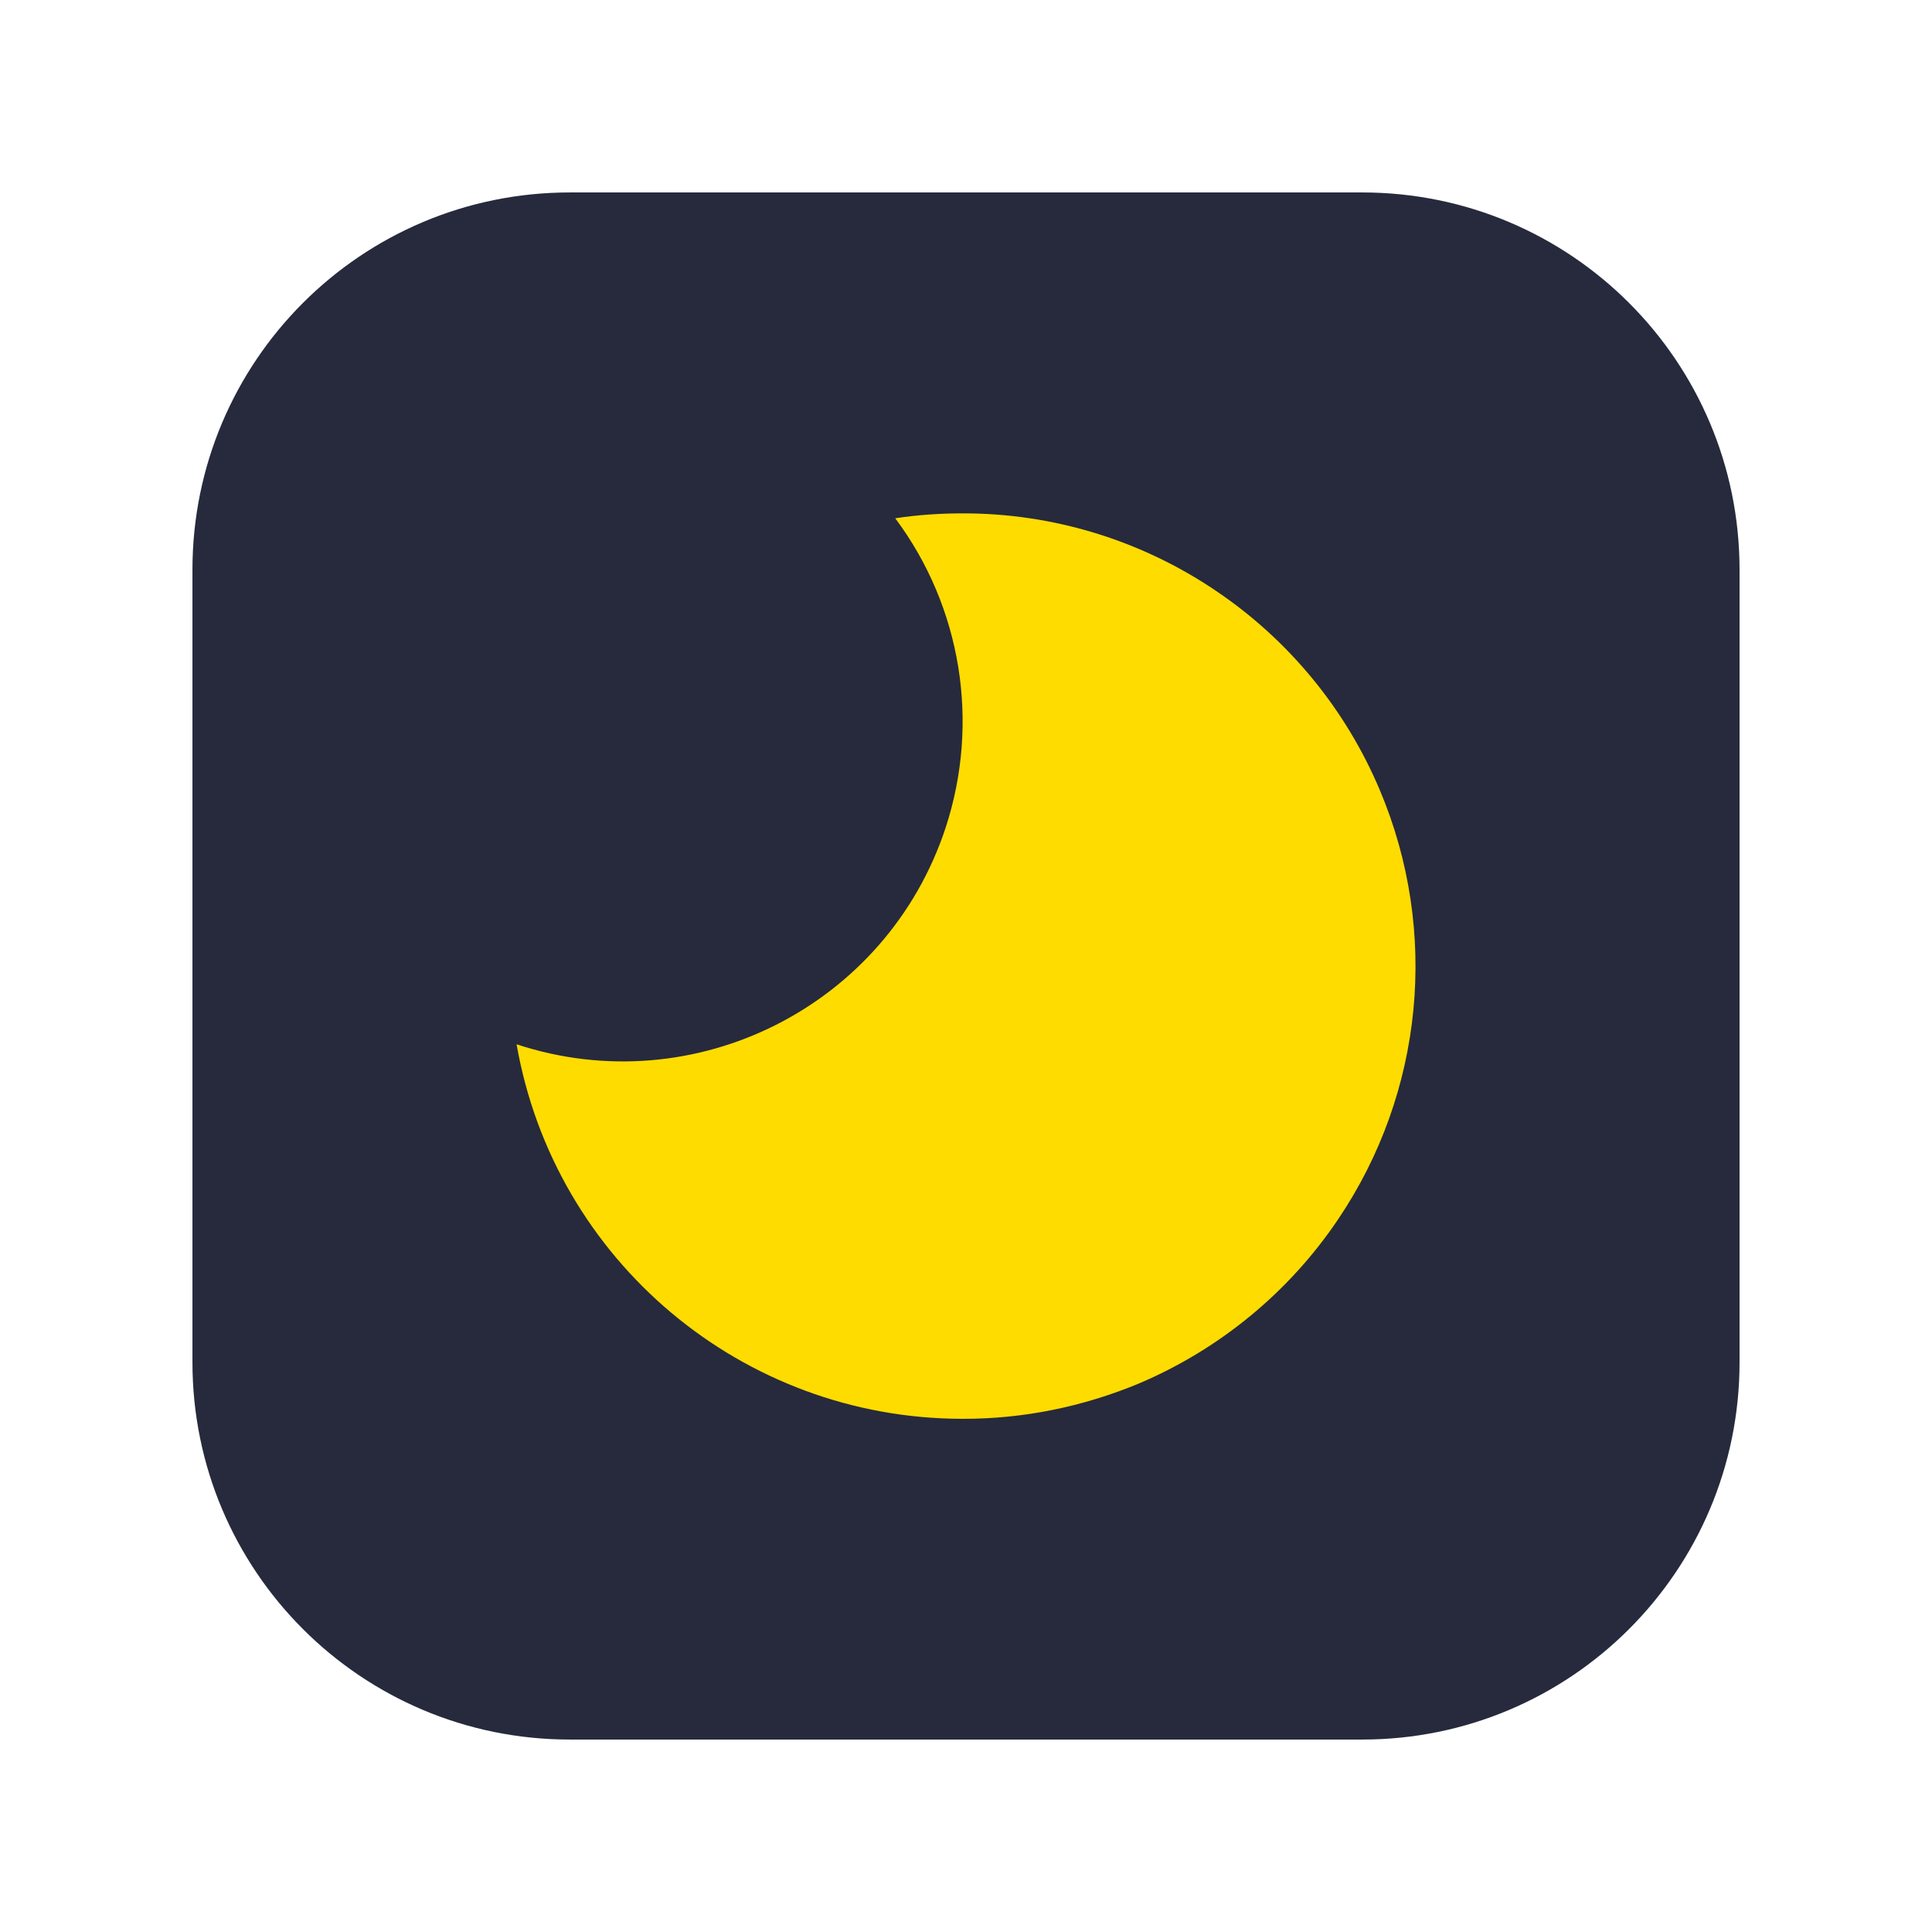
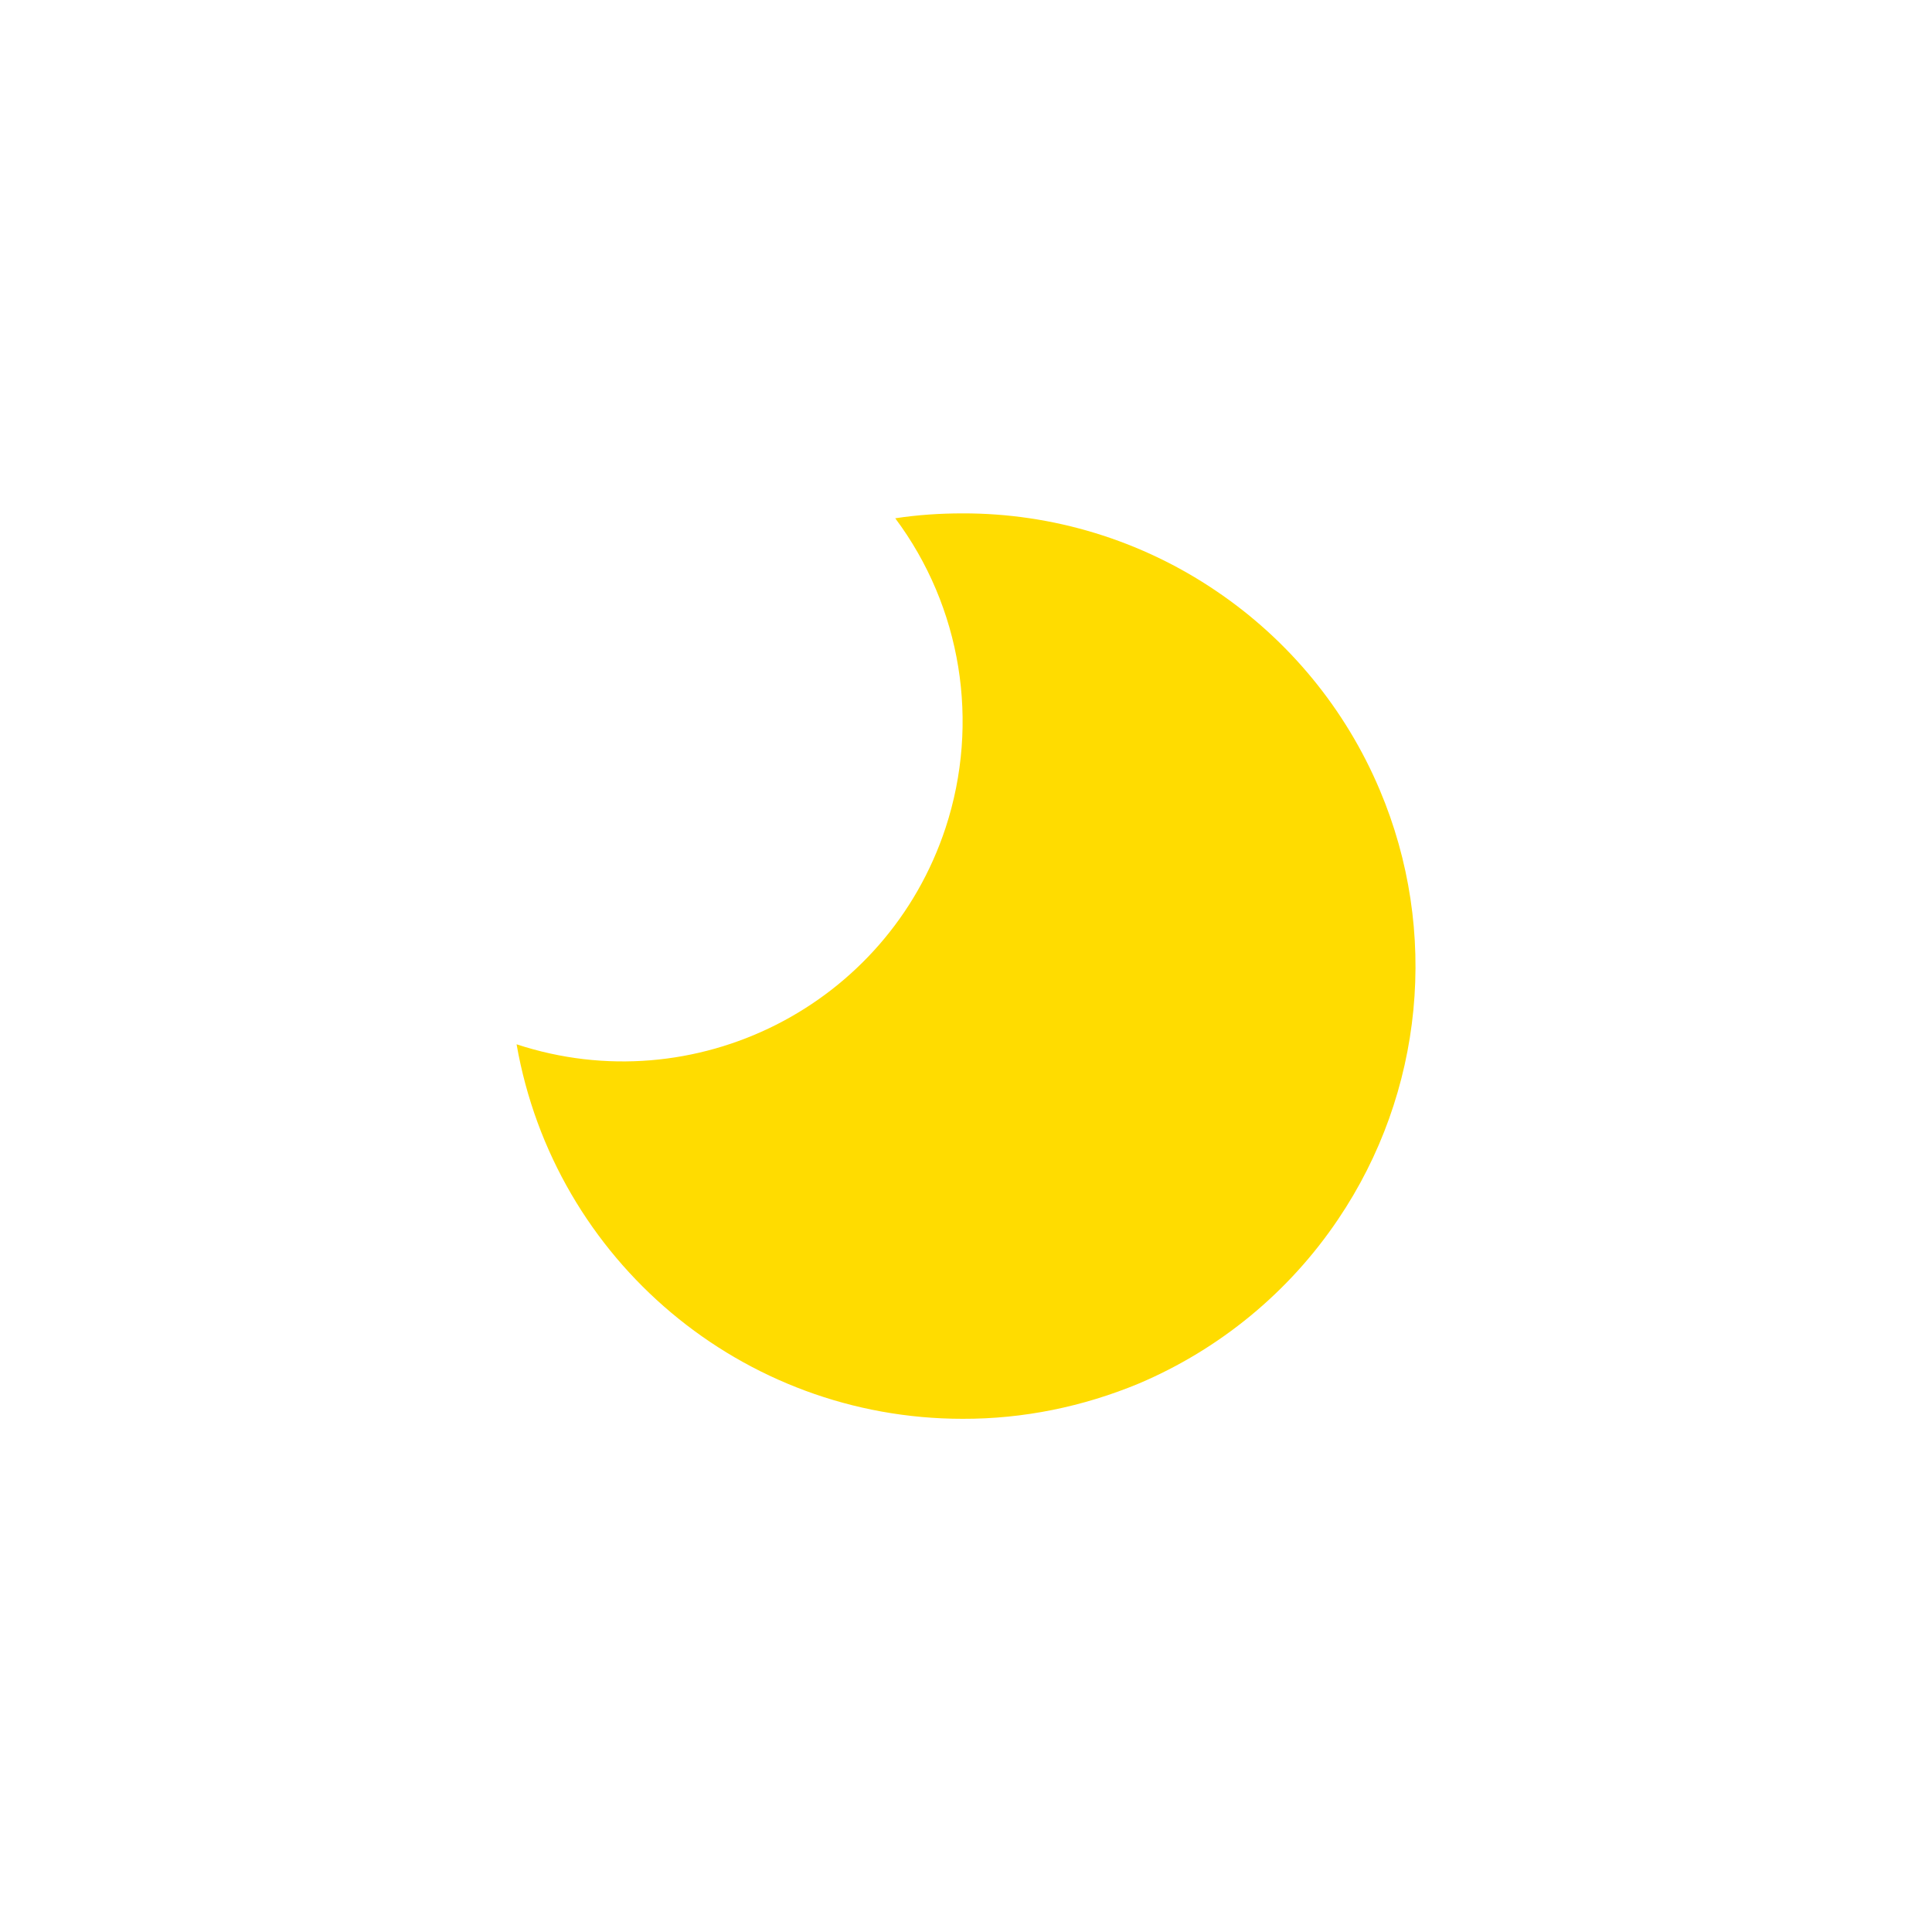
<svg xmlns="http://www.w3.org/2000/svg" t="1655621285511" class="icon" viewBox="0 0 1024 1024" version="1.1" p-id="1964" width="200" height="200">
  <defs>
    <style type="text/css" />
  </defs>
-   <path d="M722 922H302c-110.5 0-200-89.5-200-200V302c0-110.5 89.5-200 200-200h420c110.5 0 200 89.5 200 200v420c0 110.5-89.5 200-200 200z" fill="#262A3C" p-id="1965" />
+   <path d="M722 922H302c-110.5 0-200-89.5-200-200V302c0-110.5 89.5-200 200-200h420c110.5 0 200 89.5 200 200v420c0 110.5-89.5 200-200 200z" fill="transparent" p-id="1965" />
  <path d="M510.2 752c-116.6 0-216.3-83.7-236.4-198.5 94.5 31.1 196.3-20.3 227.4-114.8 18.3-55.8 8.4-117-26.7-164 11.8-1.8 23.7-2.6 35.7-2.6 47.8-0.1 94.6 14.2 134.2 41 38.6 26 68.8 62.7 86.9 105.6 31.6 74.7 23.3 160.4-22.1 227.6-26 38.6-62.7 68.8-105.6 87-29.6 12.3-61.3 18.8-93.4 18.7z" fill="#FFDC00" p-id="1966" />
</svg>
